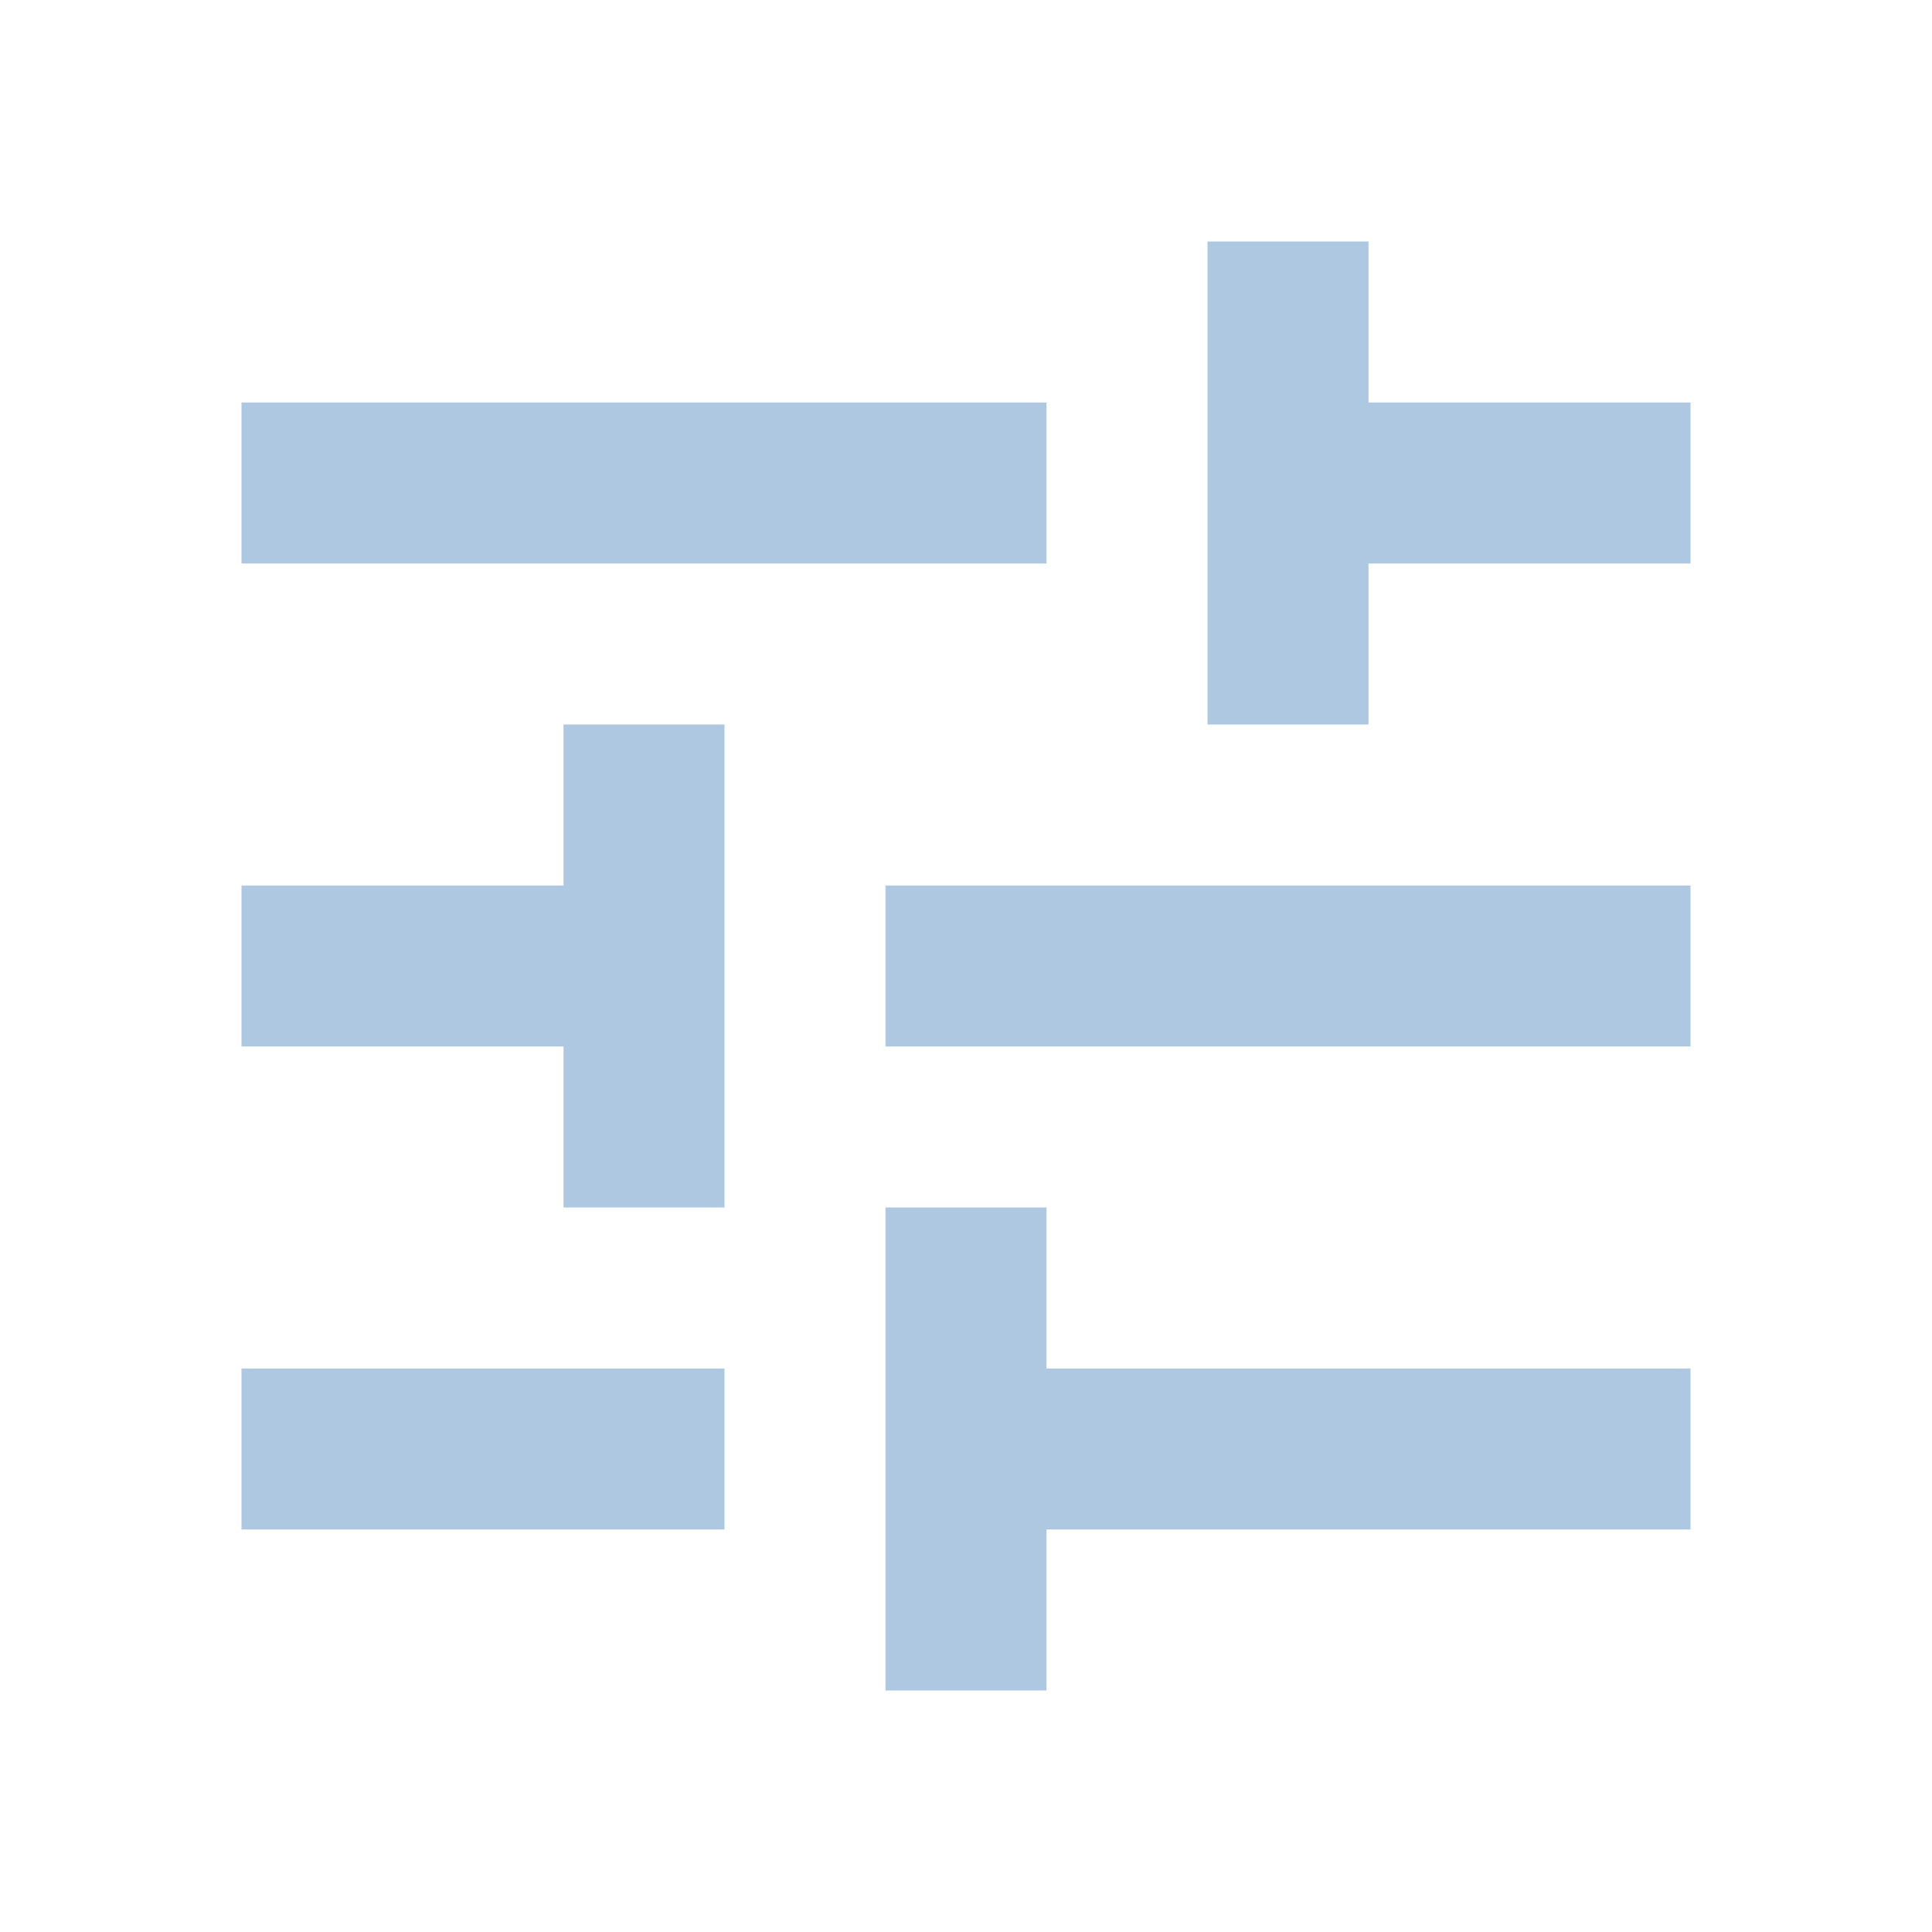
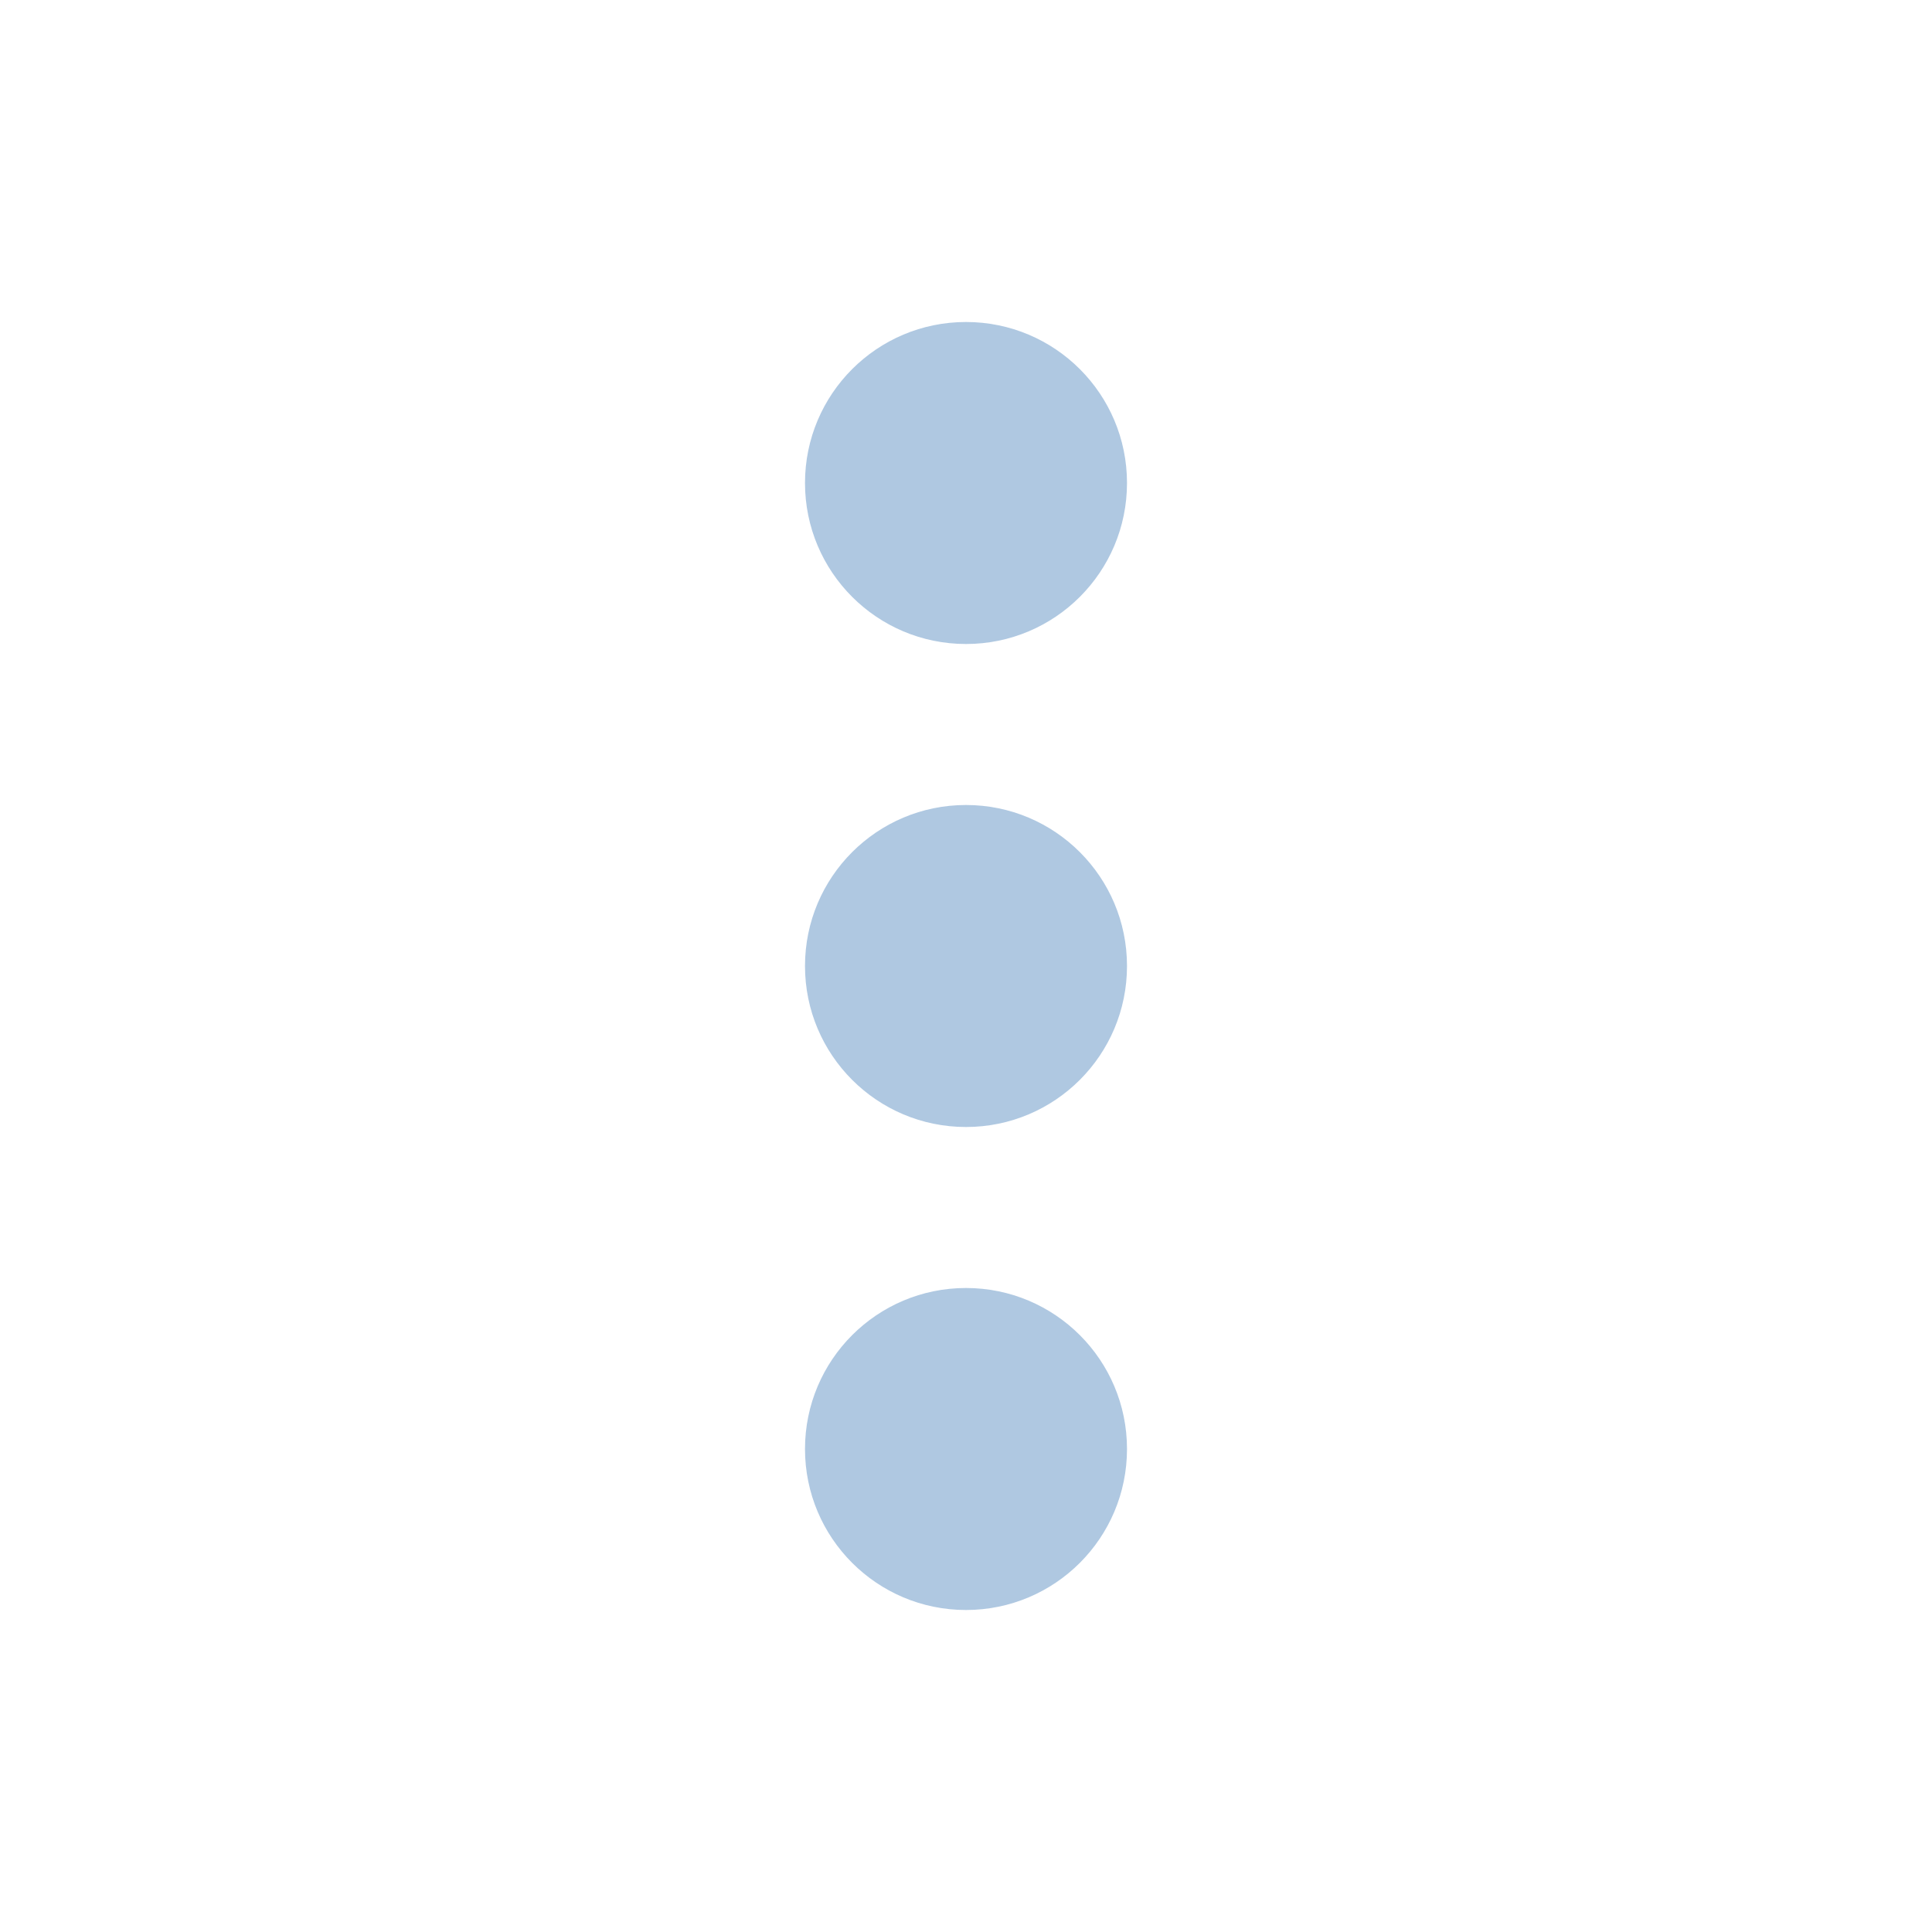
<svg xmlns="http://www.w3.org/2000/svg" width="48" height="48" viewBox="0 0 48 48" id="svg14" version="1.1">
  <defs id="defs22" />
  <path d="M0 0h48v48H0z" fill="none" id="path16" />
-   <path d="M6 34v4h12v-4H6zm0-24v4h20v-4H6zm20 32v-4h16v-4H26v-4h-4v12h4zM14 18v4H6v4h8v4h4V18h-4zm28 8v-4H22v4h20zm-12-8h4v-4h8v-4h-8V6h-4v12z" id="path18" style="fill:#afc8e1;fill-opacity:1" />
+   <path id="path4136" d="m 24,16 c 2.21,0 4,-1.79 4,-4 0,-2.21 -1.79,-4 -4,-4 -2.21,0 -4,1.79 -4,4 0,2.21 1.79,4 4,4 z m 0,4 c -2.21,0 -4,1.79 -4,4 0,2.21 1.79,4 4,4 2.21,0 4,-1.79 4,-4 0,-2.21 -1.79,-4 -4,-4 z m 0,12 c -2.21,0 -4,1.79 -4,4 0,2.21 1.79,4 4,4 2.21,0 4,-1.79 4,-4 0,-2.21 -1.79,-4 -4,-4 z" style="fill:#afc8e1;fill-opacity:1" />
</svg>
